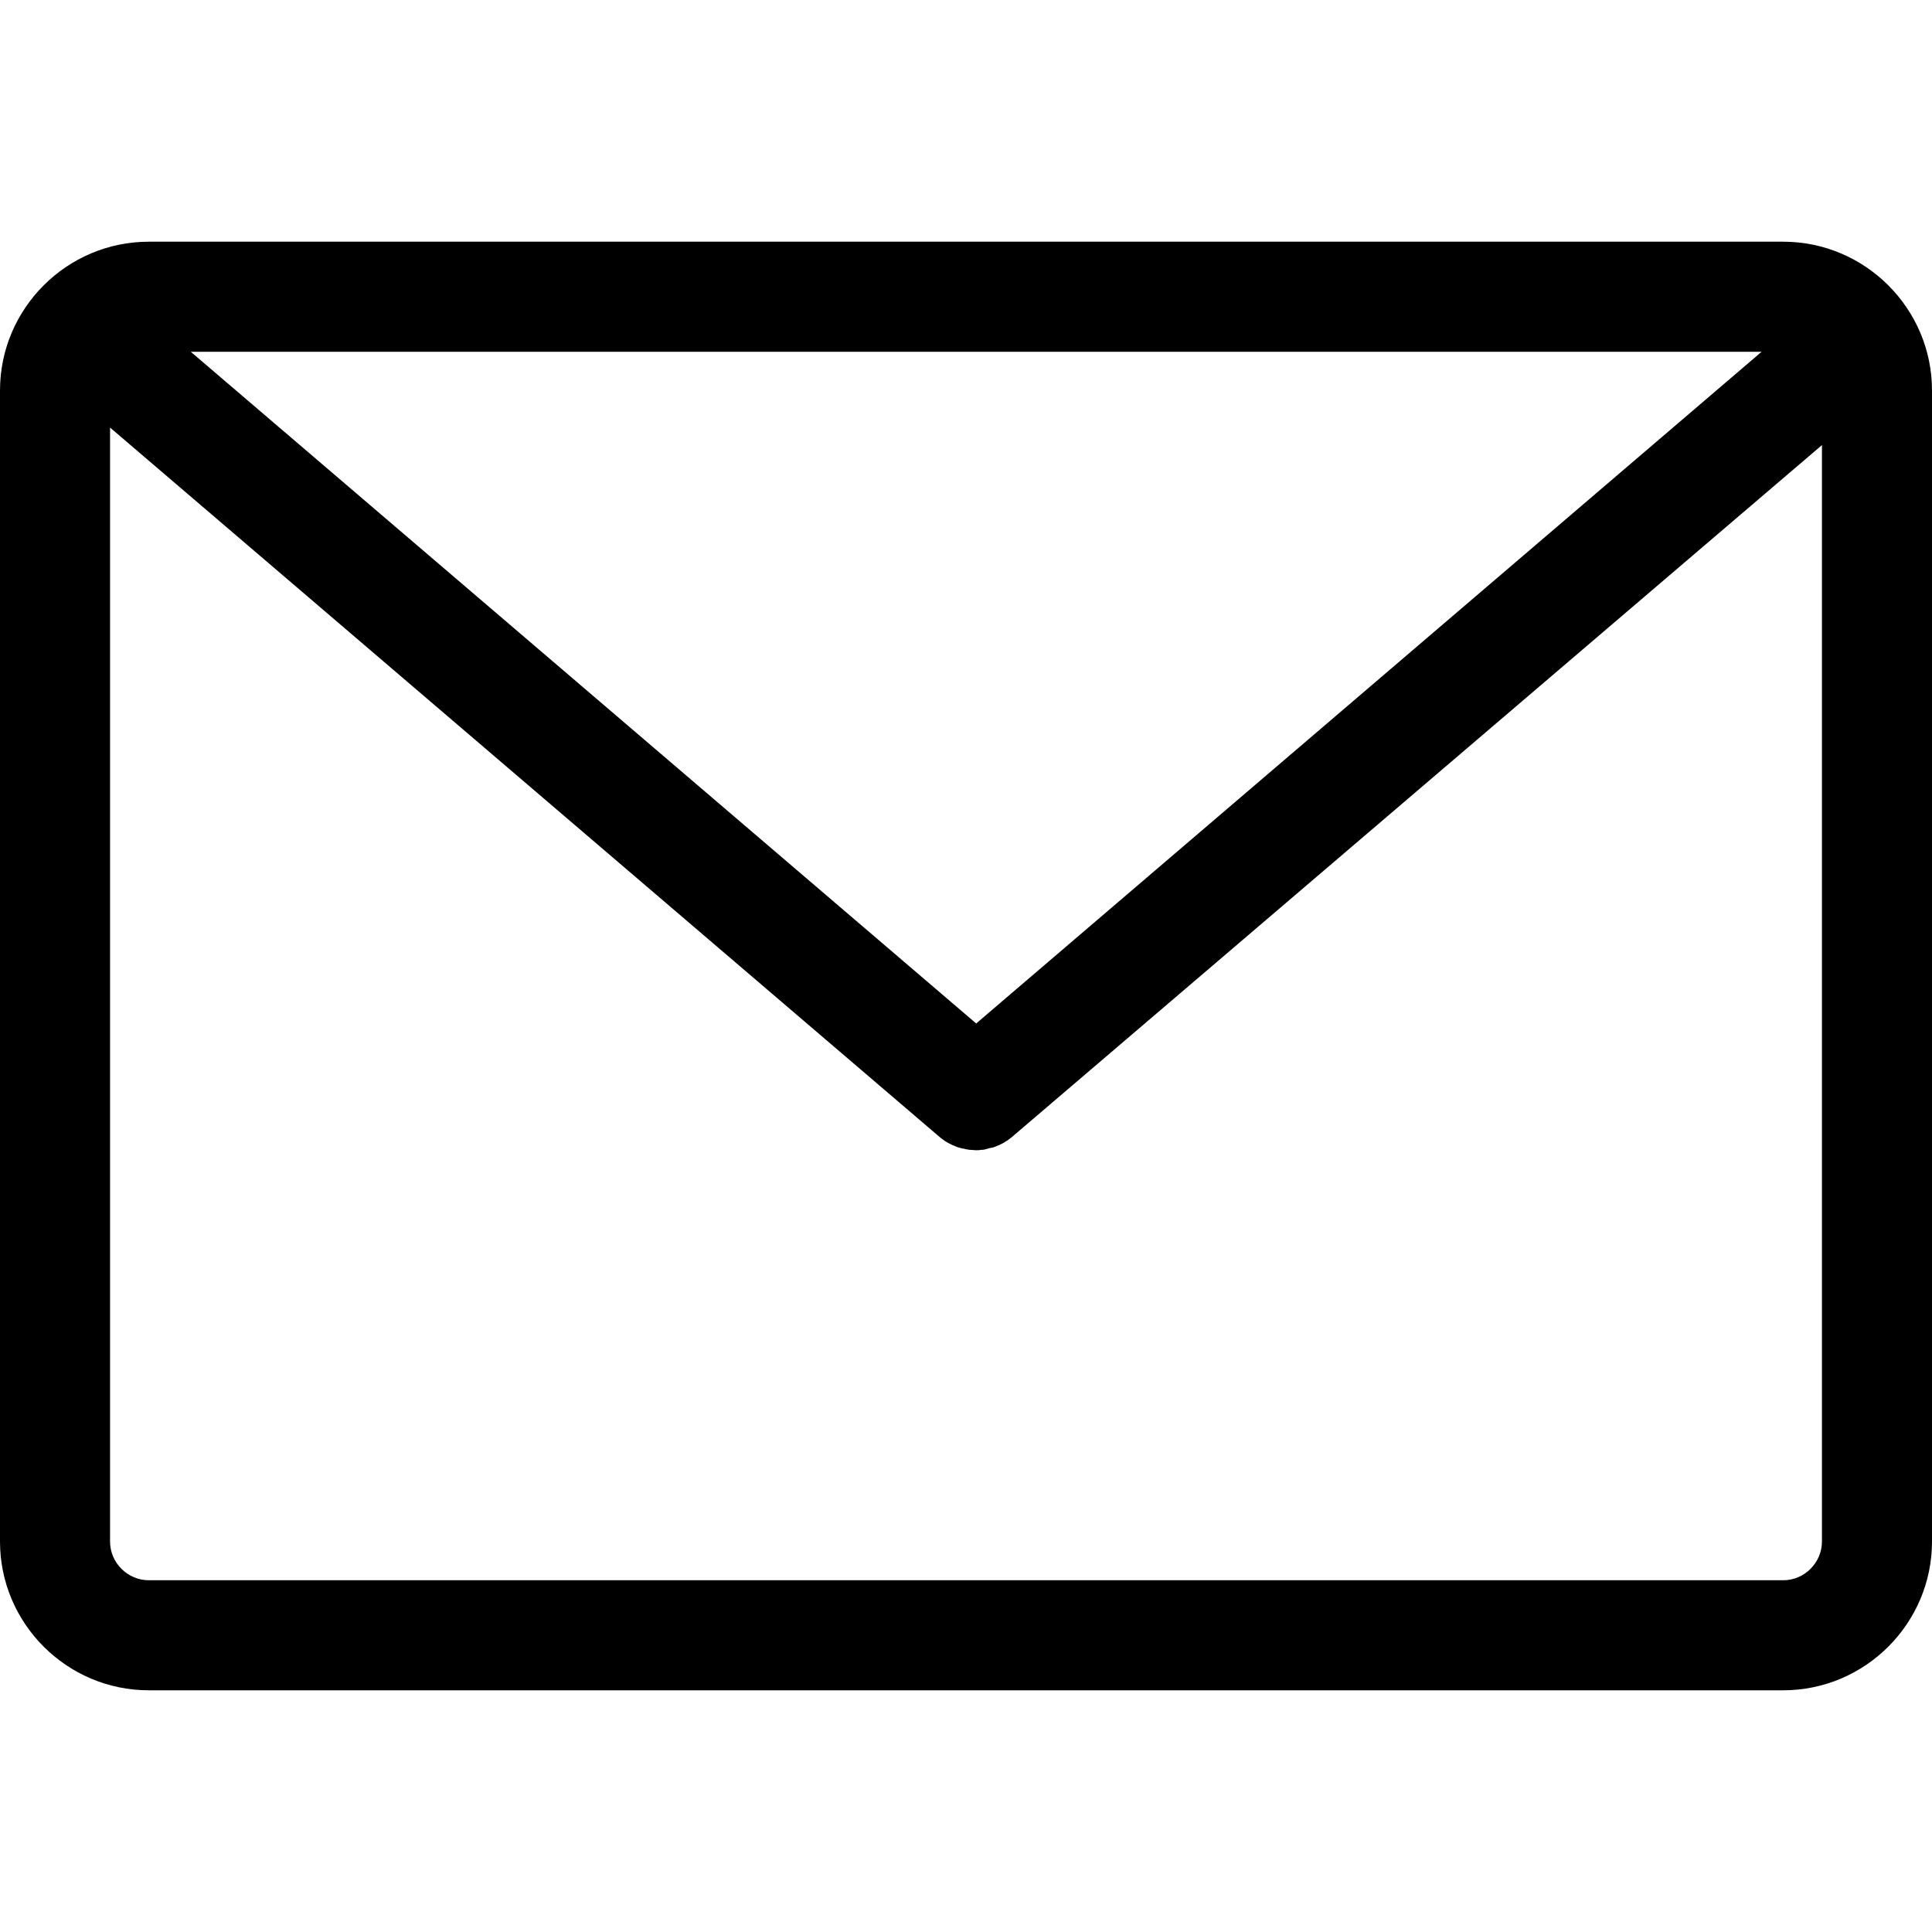
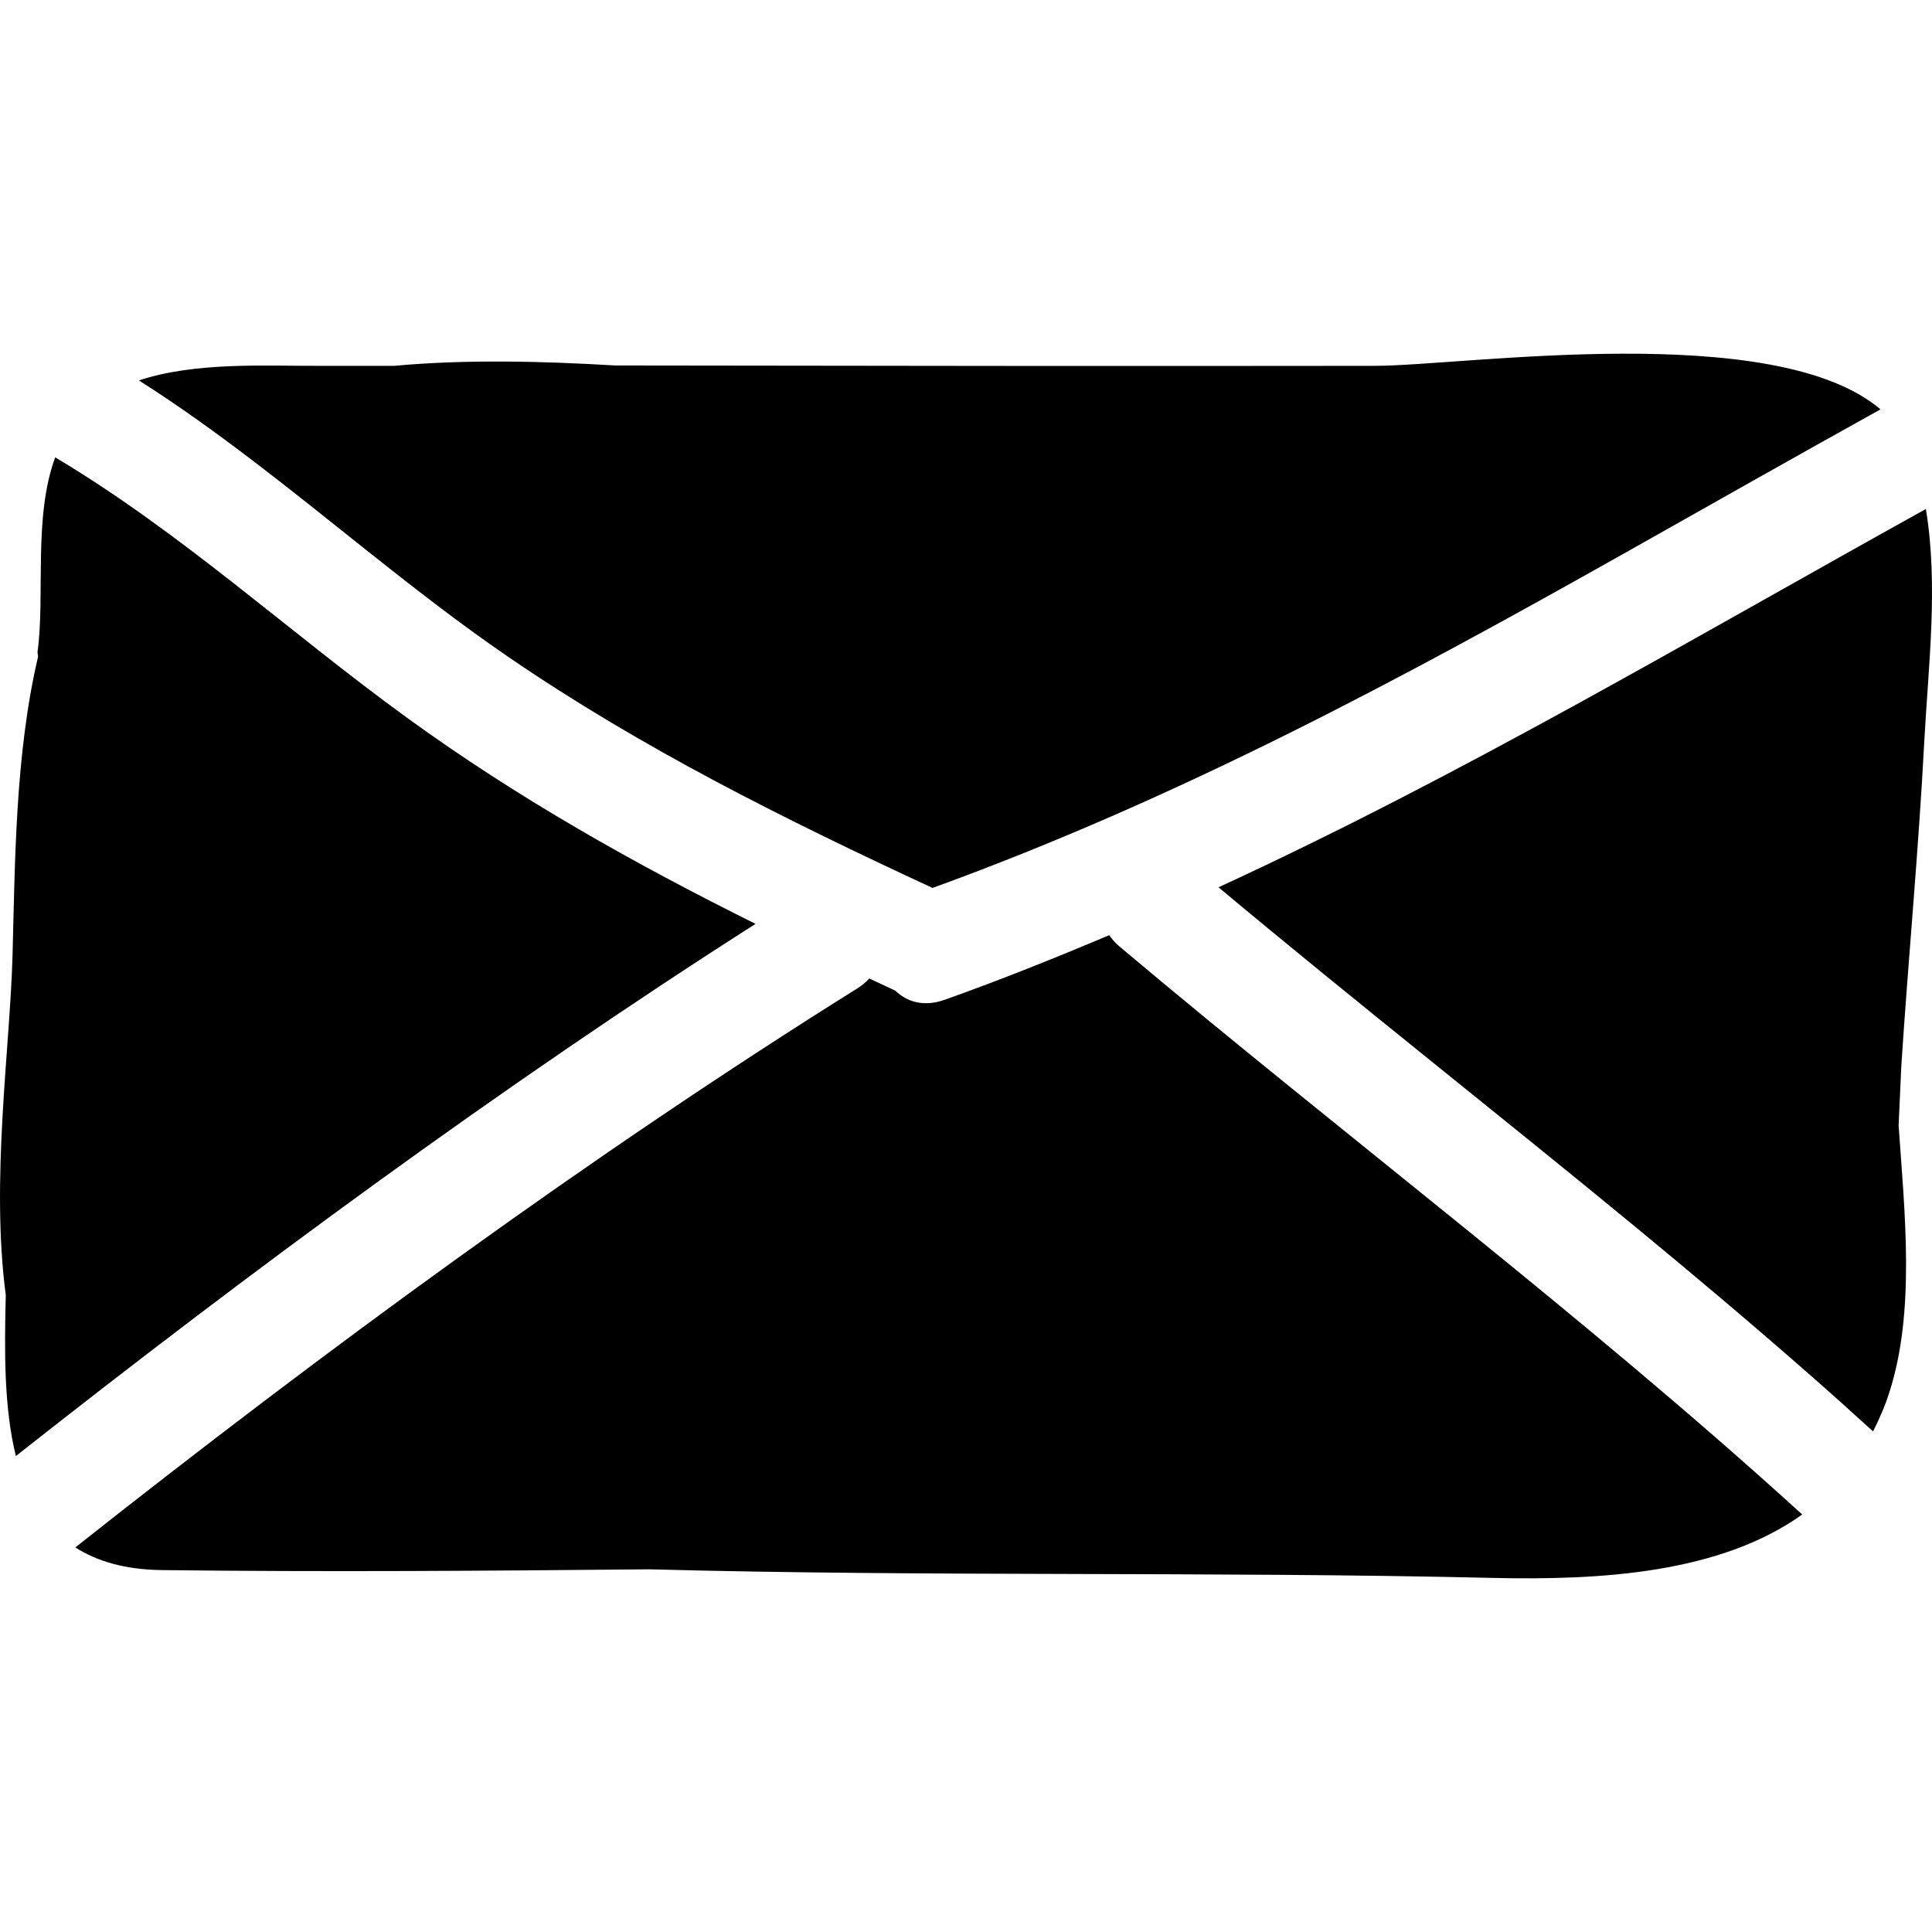
- <svg xmlns="http://www.w3.org/2000/svg" version="1.1" id="Capa_1" x="0px" y="0px" viewBox="0 0 474 474" style="enable-background:new 0 0 474 474;" xml:space="preserve">
+ <svg xmlns="http://www.w3.org/2000/svg" version="1.1" id="Capa_1" x="0px" y="0px" viewBox="0 0 54.1 54.1" style="enable-background:new 0 0 54.1 54.1;" xml:space="preserve">
  <g>
-     <path d="M437.5,59.3h-401C16.4,59.3,0,75.7,0,95.8v282.4c0,20.1,16.4,36.5,36.5,36.5h401c20.1,0,36.5-16.4,36.5-36.5V95.8   C474,75.7,457.6,59.3,437.5,59.3z M432.2,86.3L239.5,251.1L46.8,86.3H432.2z M447,378.2c0,5.2-4.3,9.5-9.5,9.5h-401   c-5.2,0-9.5-4.3-9.5-9.5V104.9l203.7,174.2c0.1,0.1,0.3,0.2,0.4,0.3c0.1,0.1,0.3,0.2,0.4,0.3c0.3,0.2,0.5,0.4,0.8,0.5   c0.1,0.1,0.2,0.1,0.3,0.2c0.4,0.2,0.8,0.4,1.2,0.6c0.1,0,0.2,0.1,0.3,0.1c0.3,0.1,0.6,0.3,1,0.4c0.1,0,0.3,0.1,0.4,0.1   c0.3,0.1,0.6,0.2,0.9,0.2c0.1,0,0.3,0.1,0.4,0.1c0.3,0.1,0.7,0.1,1,0.2c0.1,0,0.2,0,0.3,0c0.4,0,0.9,0.1,1.3,0.1l0,0l0,0   c0.4,0,0.9,0,1.3-0.1c0.1,0,0.2,0,0.3,0c0.3,0,0.7-0.1,1-0.2c0.1,0,0.3-0.1,0.4-0.1c0.3-0.1,0.6-0.2,0.9-0.2c0.1,0,0.3-0.1,0.4-0.1   c0.3-0.1,0.6-0.2,1-0.4c0.1,0,0.2-0.1,0.3-0.1c0.4-0.2,0.8-0.4,1.2-0.6c0.1-0.1,0.2-0.1,0.3-0.2c0.3-0.2,0.5-0.3,0.8-0.5   c0.1-0.1,0.3-0.2,0.4-0.3c0.1-0.1,0.3-0.2,0.4-0.3L447,109.2V378.2z" />
+     <path d="M14.241,18.4c3.754,2.568,7.761,4.558,11.872,6.464c6.938-2.519,13.185-5.886,19.438-9.408   c2.351-1.325,4.713-2.664,7.107-3.993c-2.977-2.531-11.679-1.219-14.154-1.219c-7.089,0.01-14.176,0-21.275-0.01   c-2.05-0.122-4.19-0.174-6.189,0.01H8.896c-1.436,0.007-3.418-0.117-5.006,0.408c2.233,1.421,4.267,3.08,6.326,4.719   C11.526,16.413,12.848,17.446,14.241,18.4z" />
+     <path d="M11.406,20.105c-3.33-2.417-6.32-5.187-9.86-7.298c-0.617,1.664-0.282,3.875-0.492,5.422   c-0.009,0.061,0.011,0.112,0.011,0.163c-0.643,2.744-0.643,5.752-0.715,8.404c-0.073,2.57-0.613,6.271-0.188,9.468   c-0.039,1.539-0.054,3.155,0.283,4.508c6.607-5.211,13.631-10.385,20.712-14.902C17.772,24.189,14.505,22.354,11.406,20.105z" />
+     <path d="M53.884,20.758c0.112-2.091,0.399-4.383,0.044-6.505c-6.632,3.681-12.99,7.452-19.807,10.593   c3.883,3.246,7.842,6.352,11.729,9.555c1.641,1.352,3.268,2.725,4.871,4.133c0.581,0.509,1.155,1.027,1.728,1.548   c0.176-0.348,0.338-0.713,0.465-1.12c0.715-2.251,0.427-4.944,0.251-7.444c0.023-0.549,0.049-1.101,0.075-1.655   C53.437,26.83,53.725,23.806,53.884,20.758z" />
+     <path d="M31.06,26.188c-1.508,0.635-3.035,1.249-4.607,1.808c-0.579,0.206-1.054,0.062-1.38-0.254   c-0.244-0.113-0.488-0.229-0.731-0.343c-0.094,0.099-0.197,0.192-0.327,0.273C16.54,32.346,9.06,37.833,2.109,43.331   c0.608,0.388,1.395,0.623,2.427,0.635c4.545,0.055,9.098,0.021,13.65-0.022C26.056,44.156,33.94,44,41.808,44.185   c3.041,0.069,6.359-0.134,8.658-1.776c-6.157-5.604-12.762-10.553-19.125-15.911C31.224,26.4,31.137,26.295,31.06,26.188z" />
  </g>
  <g>
</g>
  <g>
</g>
  <g>
</g>
  <g>
</g>
  <g>
</g>
  <g>
</g>
  <g>
</g>
  <g>
</g>
  <g>
</g>
  <g>
</g>
  <g>
</g>
  <g>
</g>
  <g>
</g>
  <g>
</g>
  <g>
</g>
</svg>
